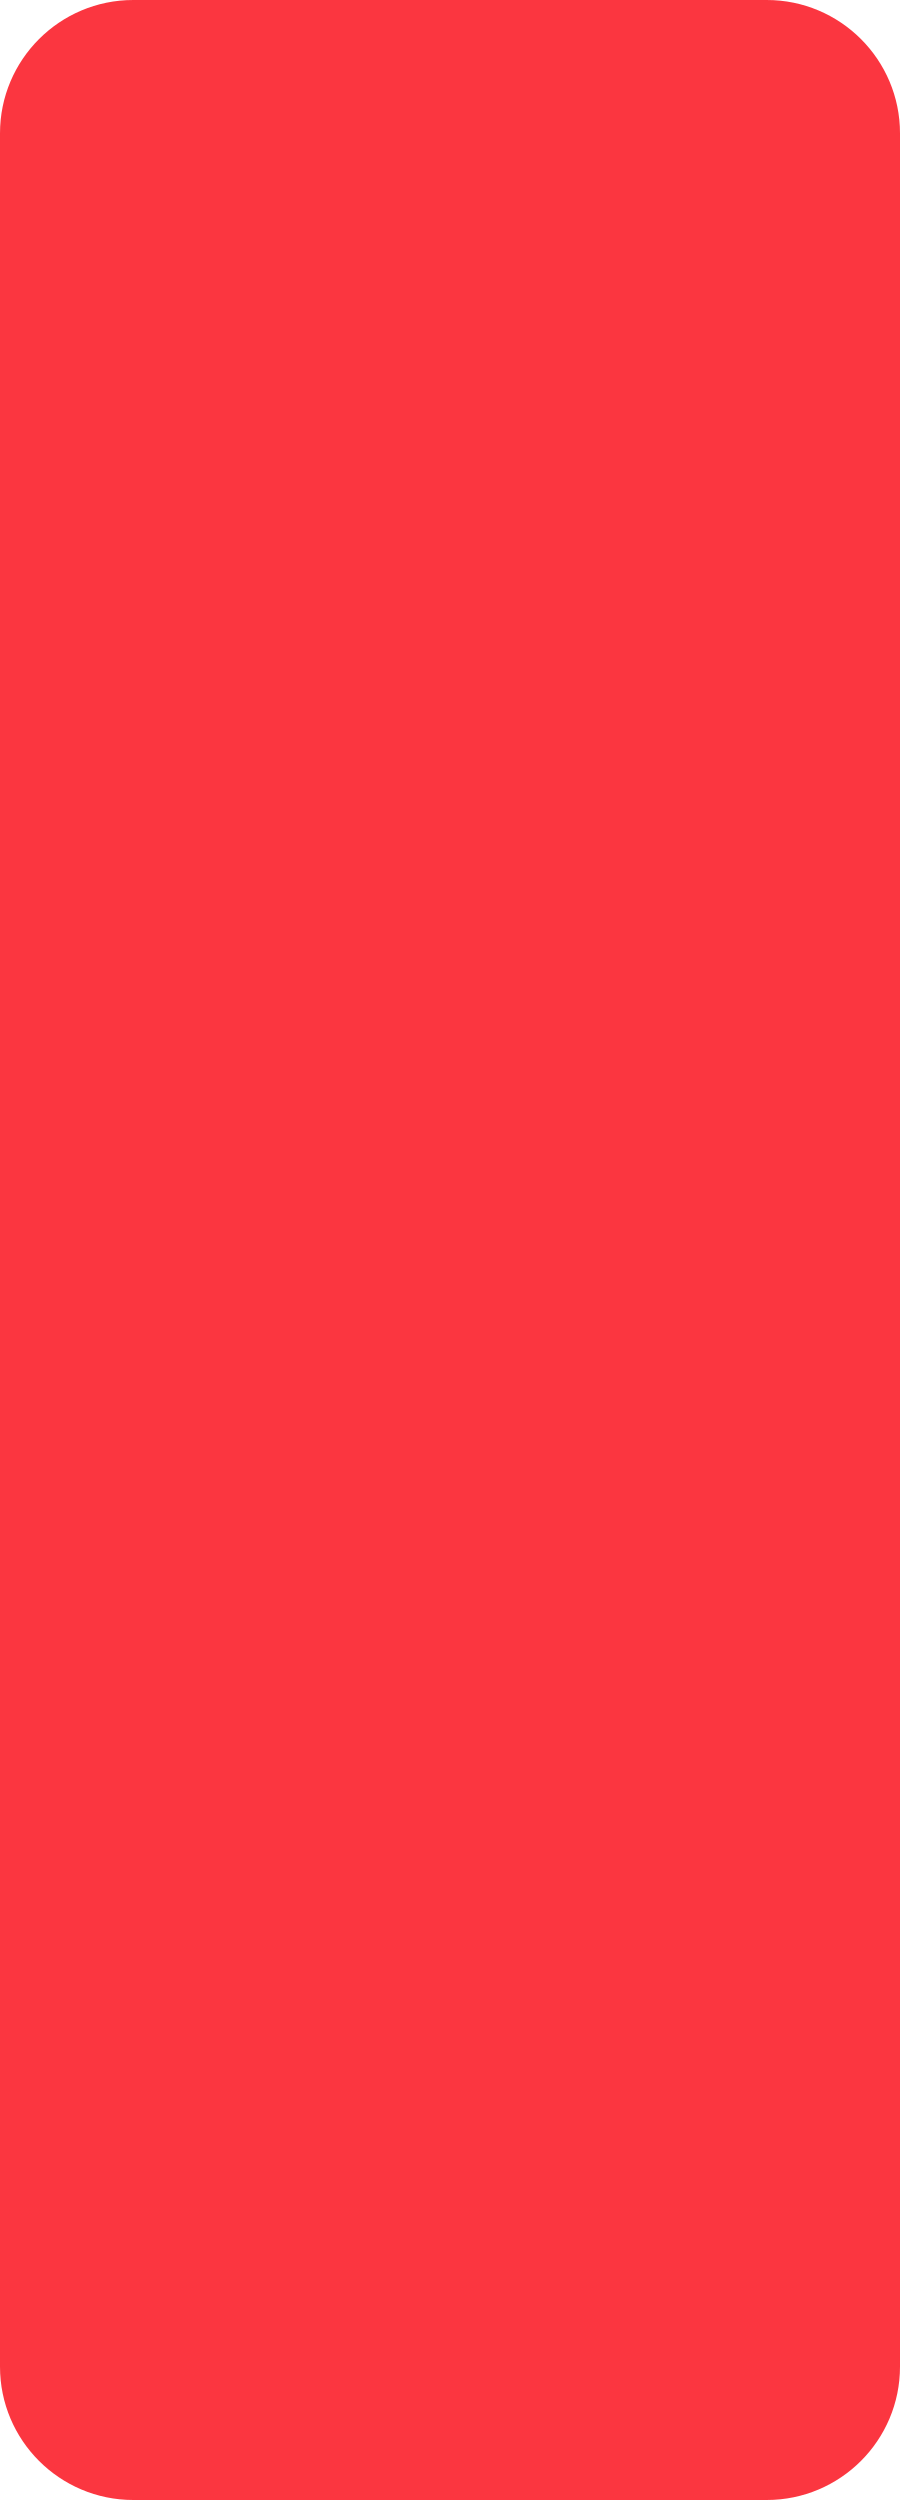
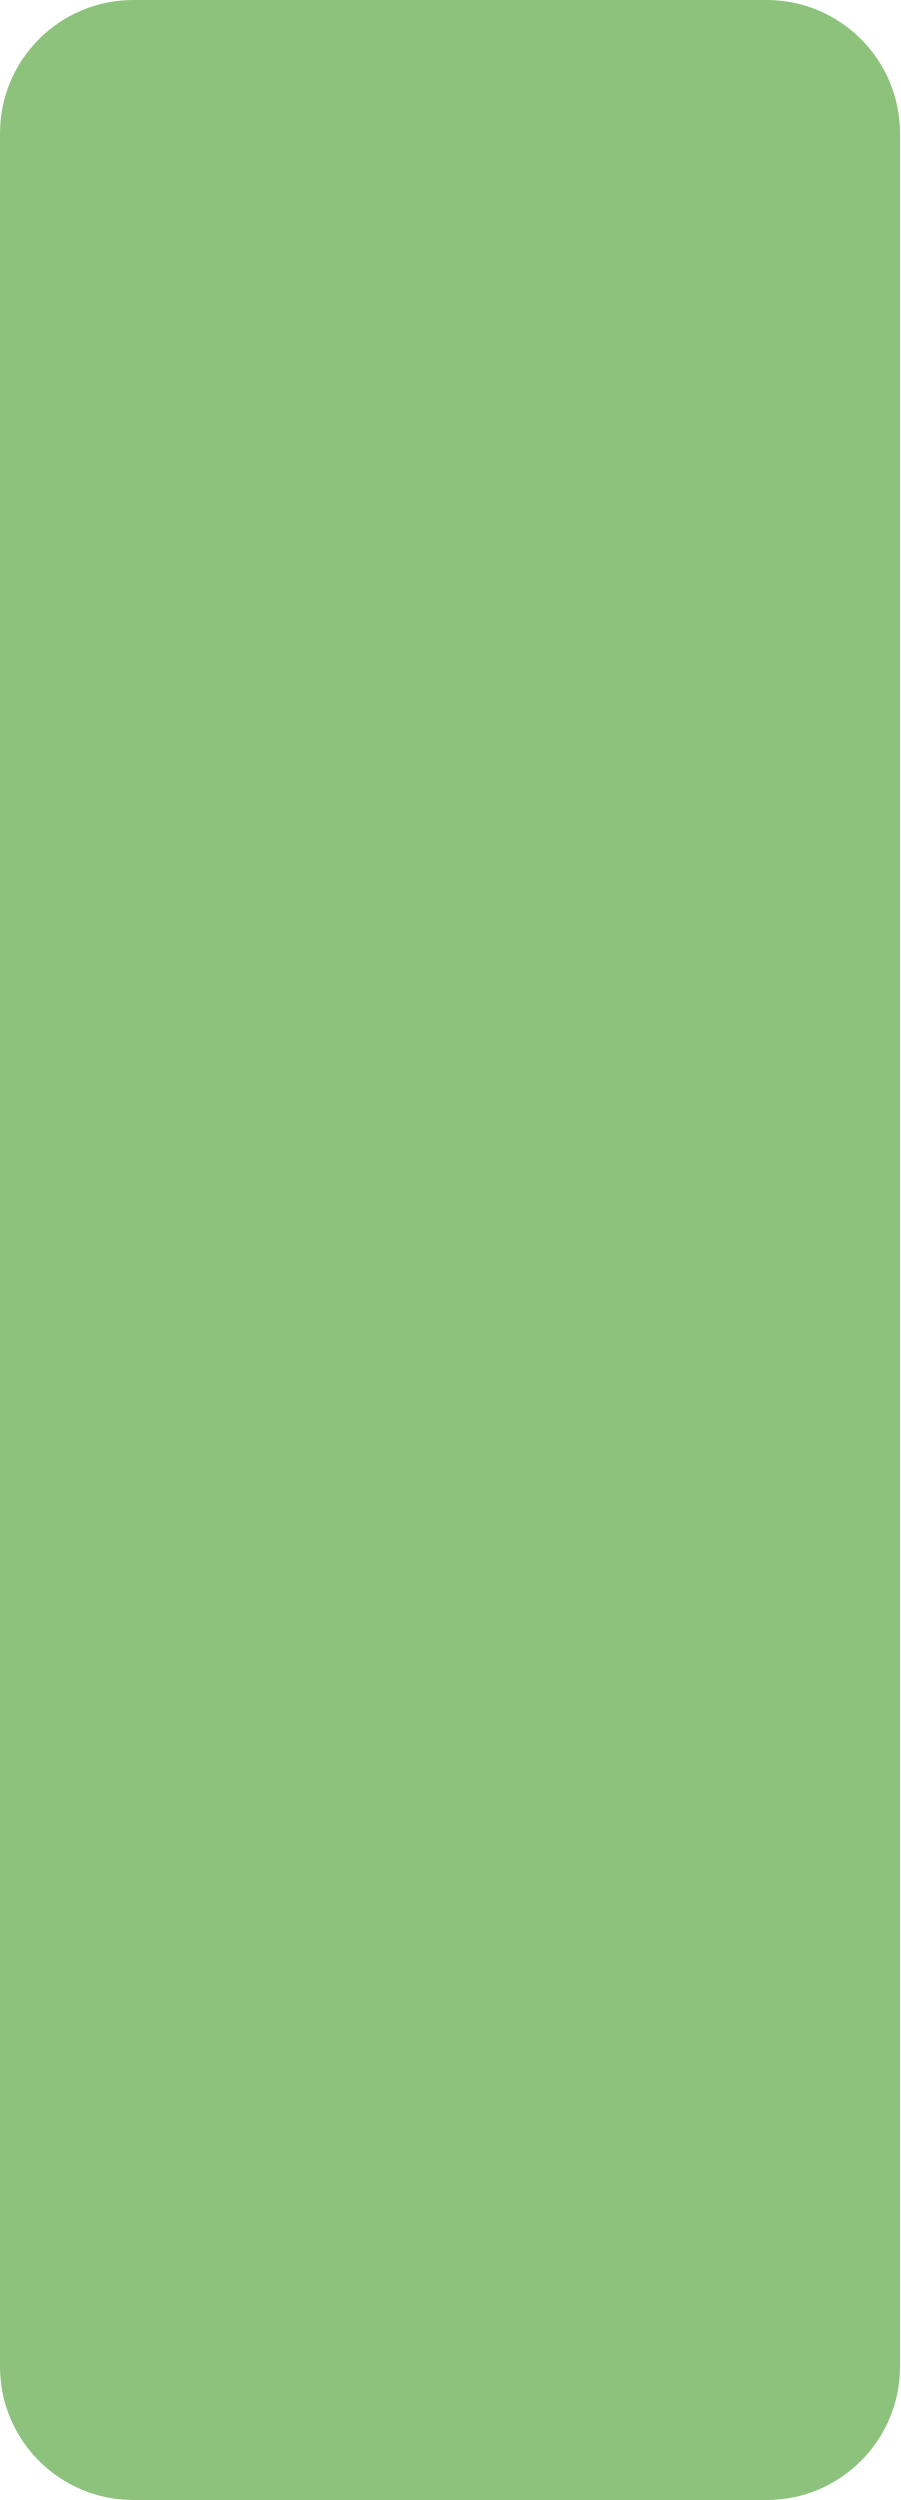
<svg xmlns="http://www.w3.org/2000/svg" width="27" height="75" viewBox="0 0 27 75">
  <g fill="none" fill-rule="evenodd">
-     <g fill="#FB3640" transform="translate(-239 -1962)">
-       <rect width="27" height="75" x="239" y="1962" rx="4" />
+     <g fill="#8CC27B">
+       <g transform="translate(-239 -1166) translate(239 1144)">
+         <rect width="27" height="75" y="22" rx="4" />
+       </g>
    </g>
  </g>
</svg>
